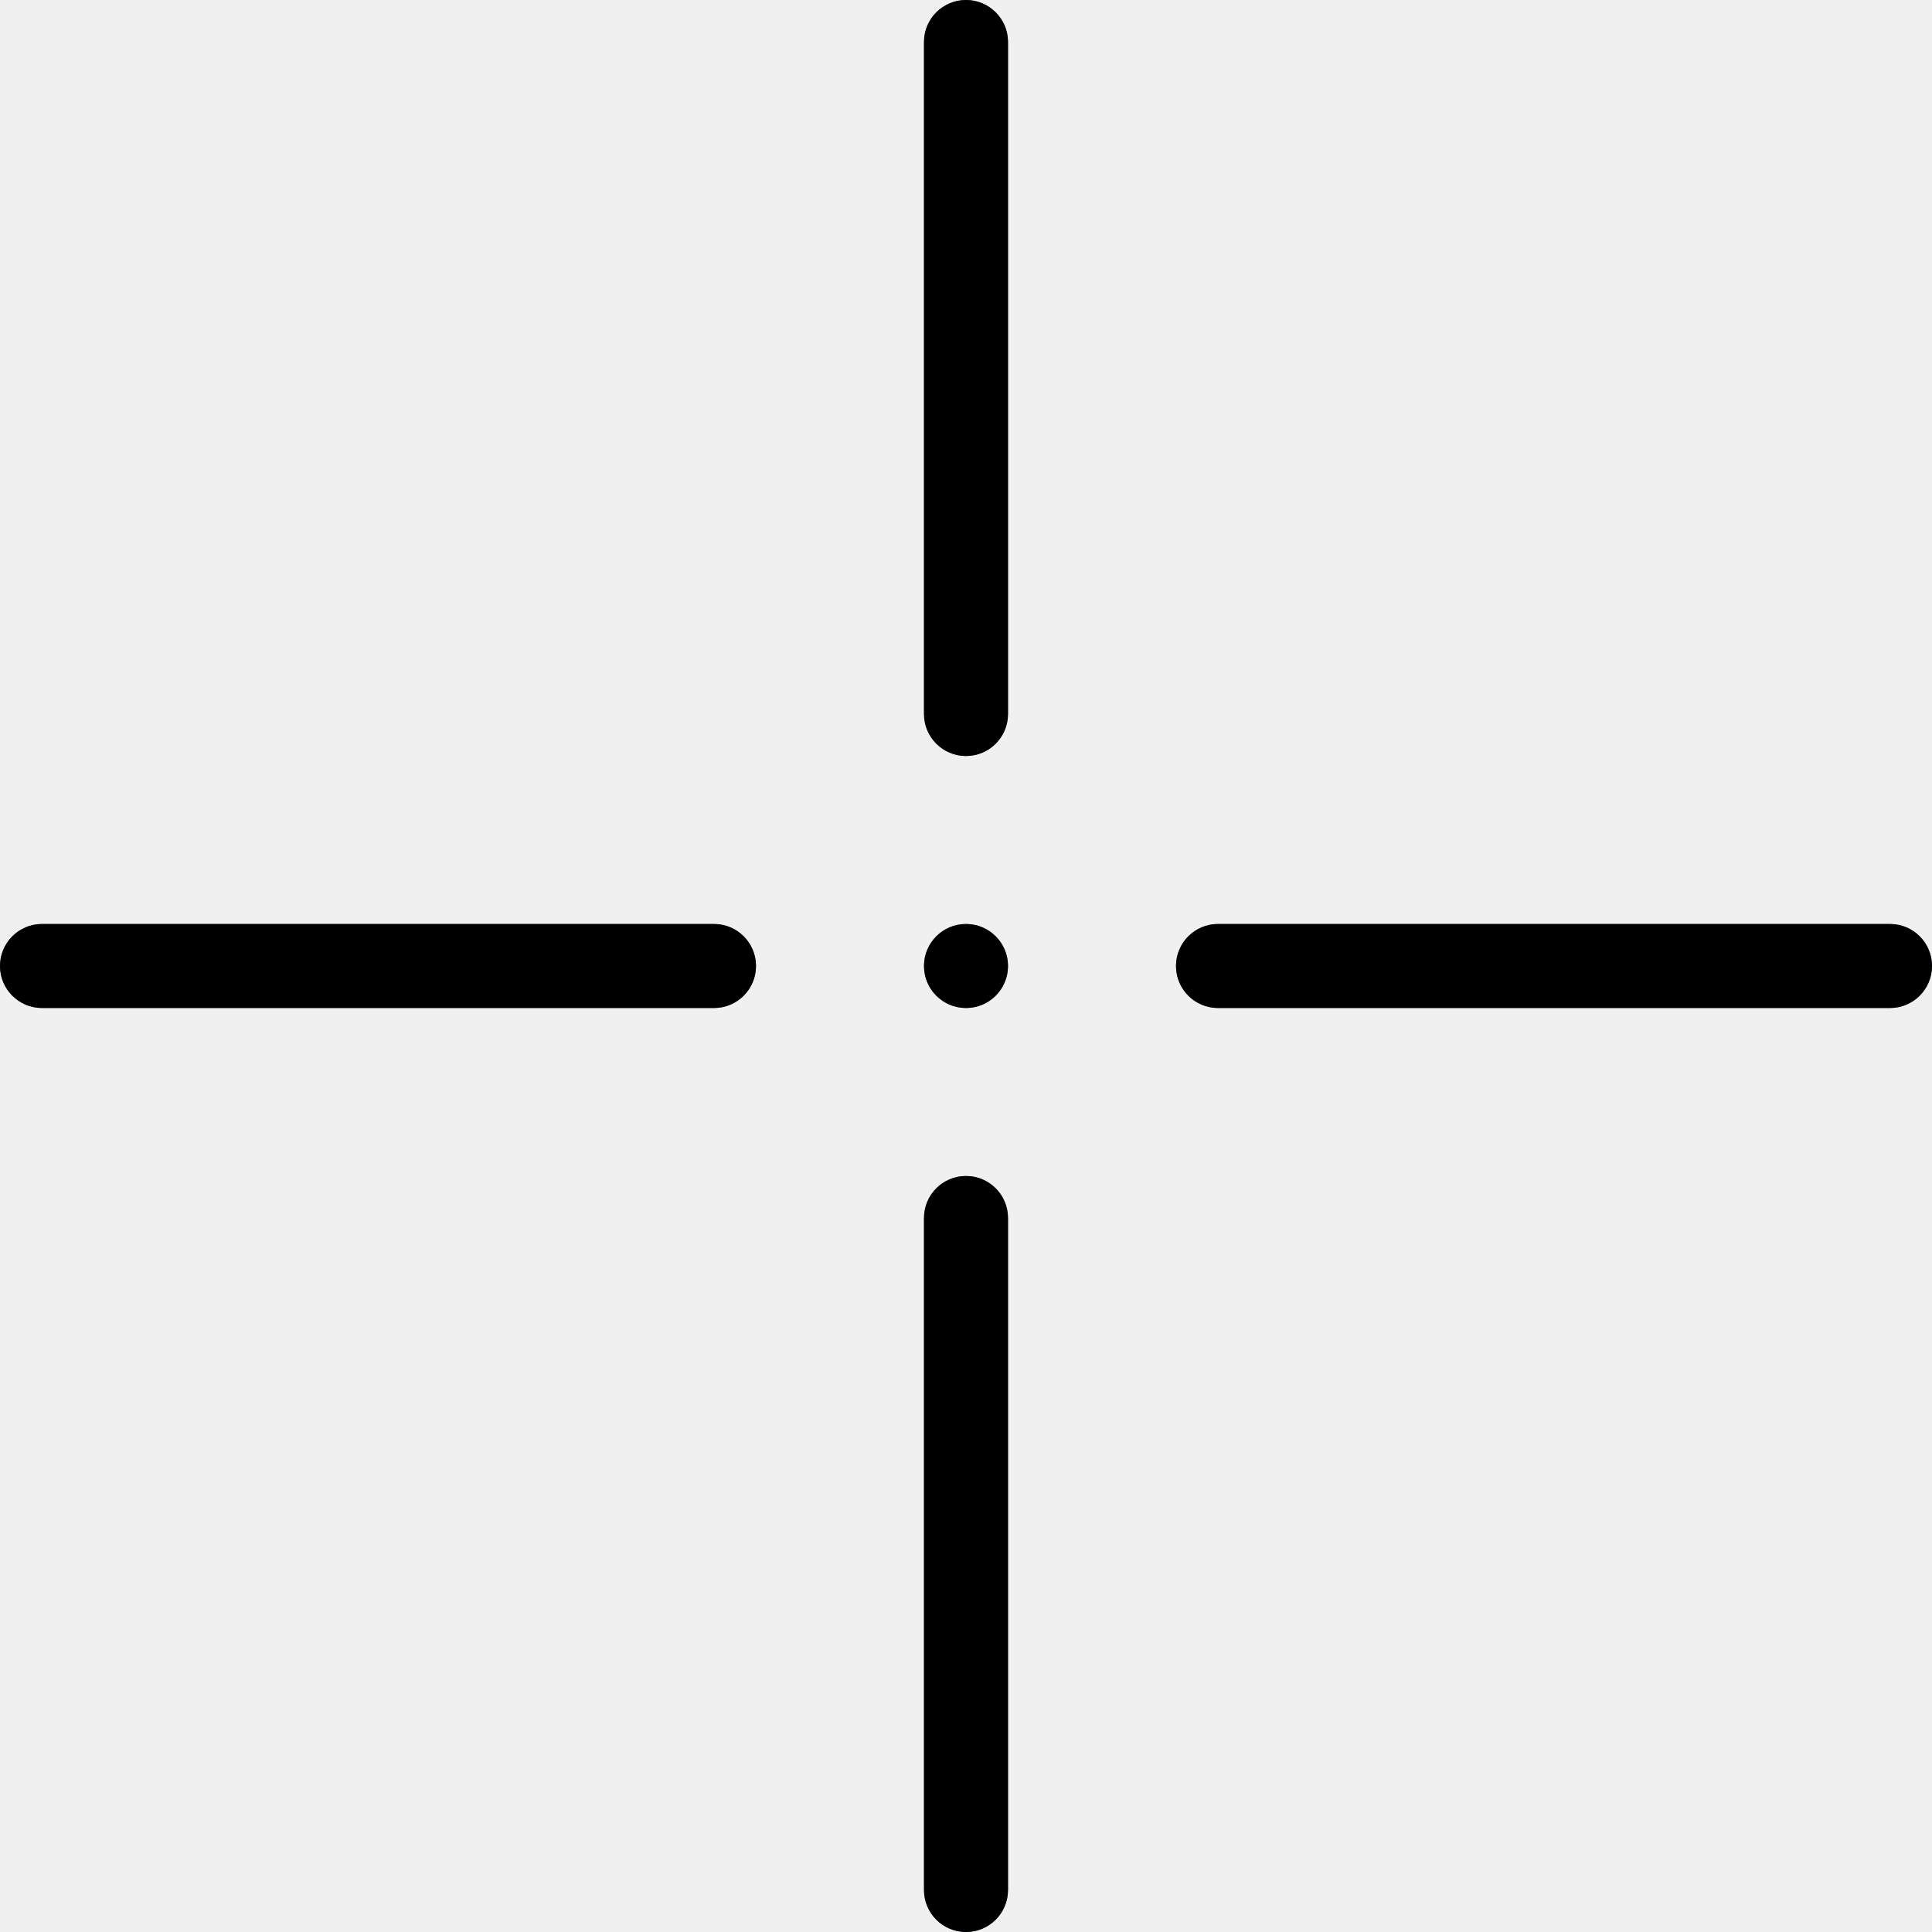
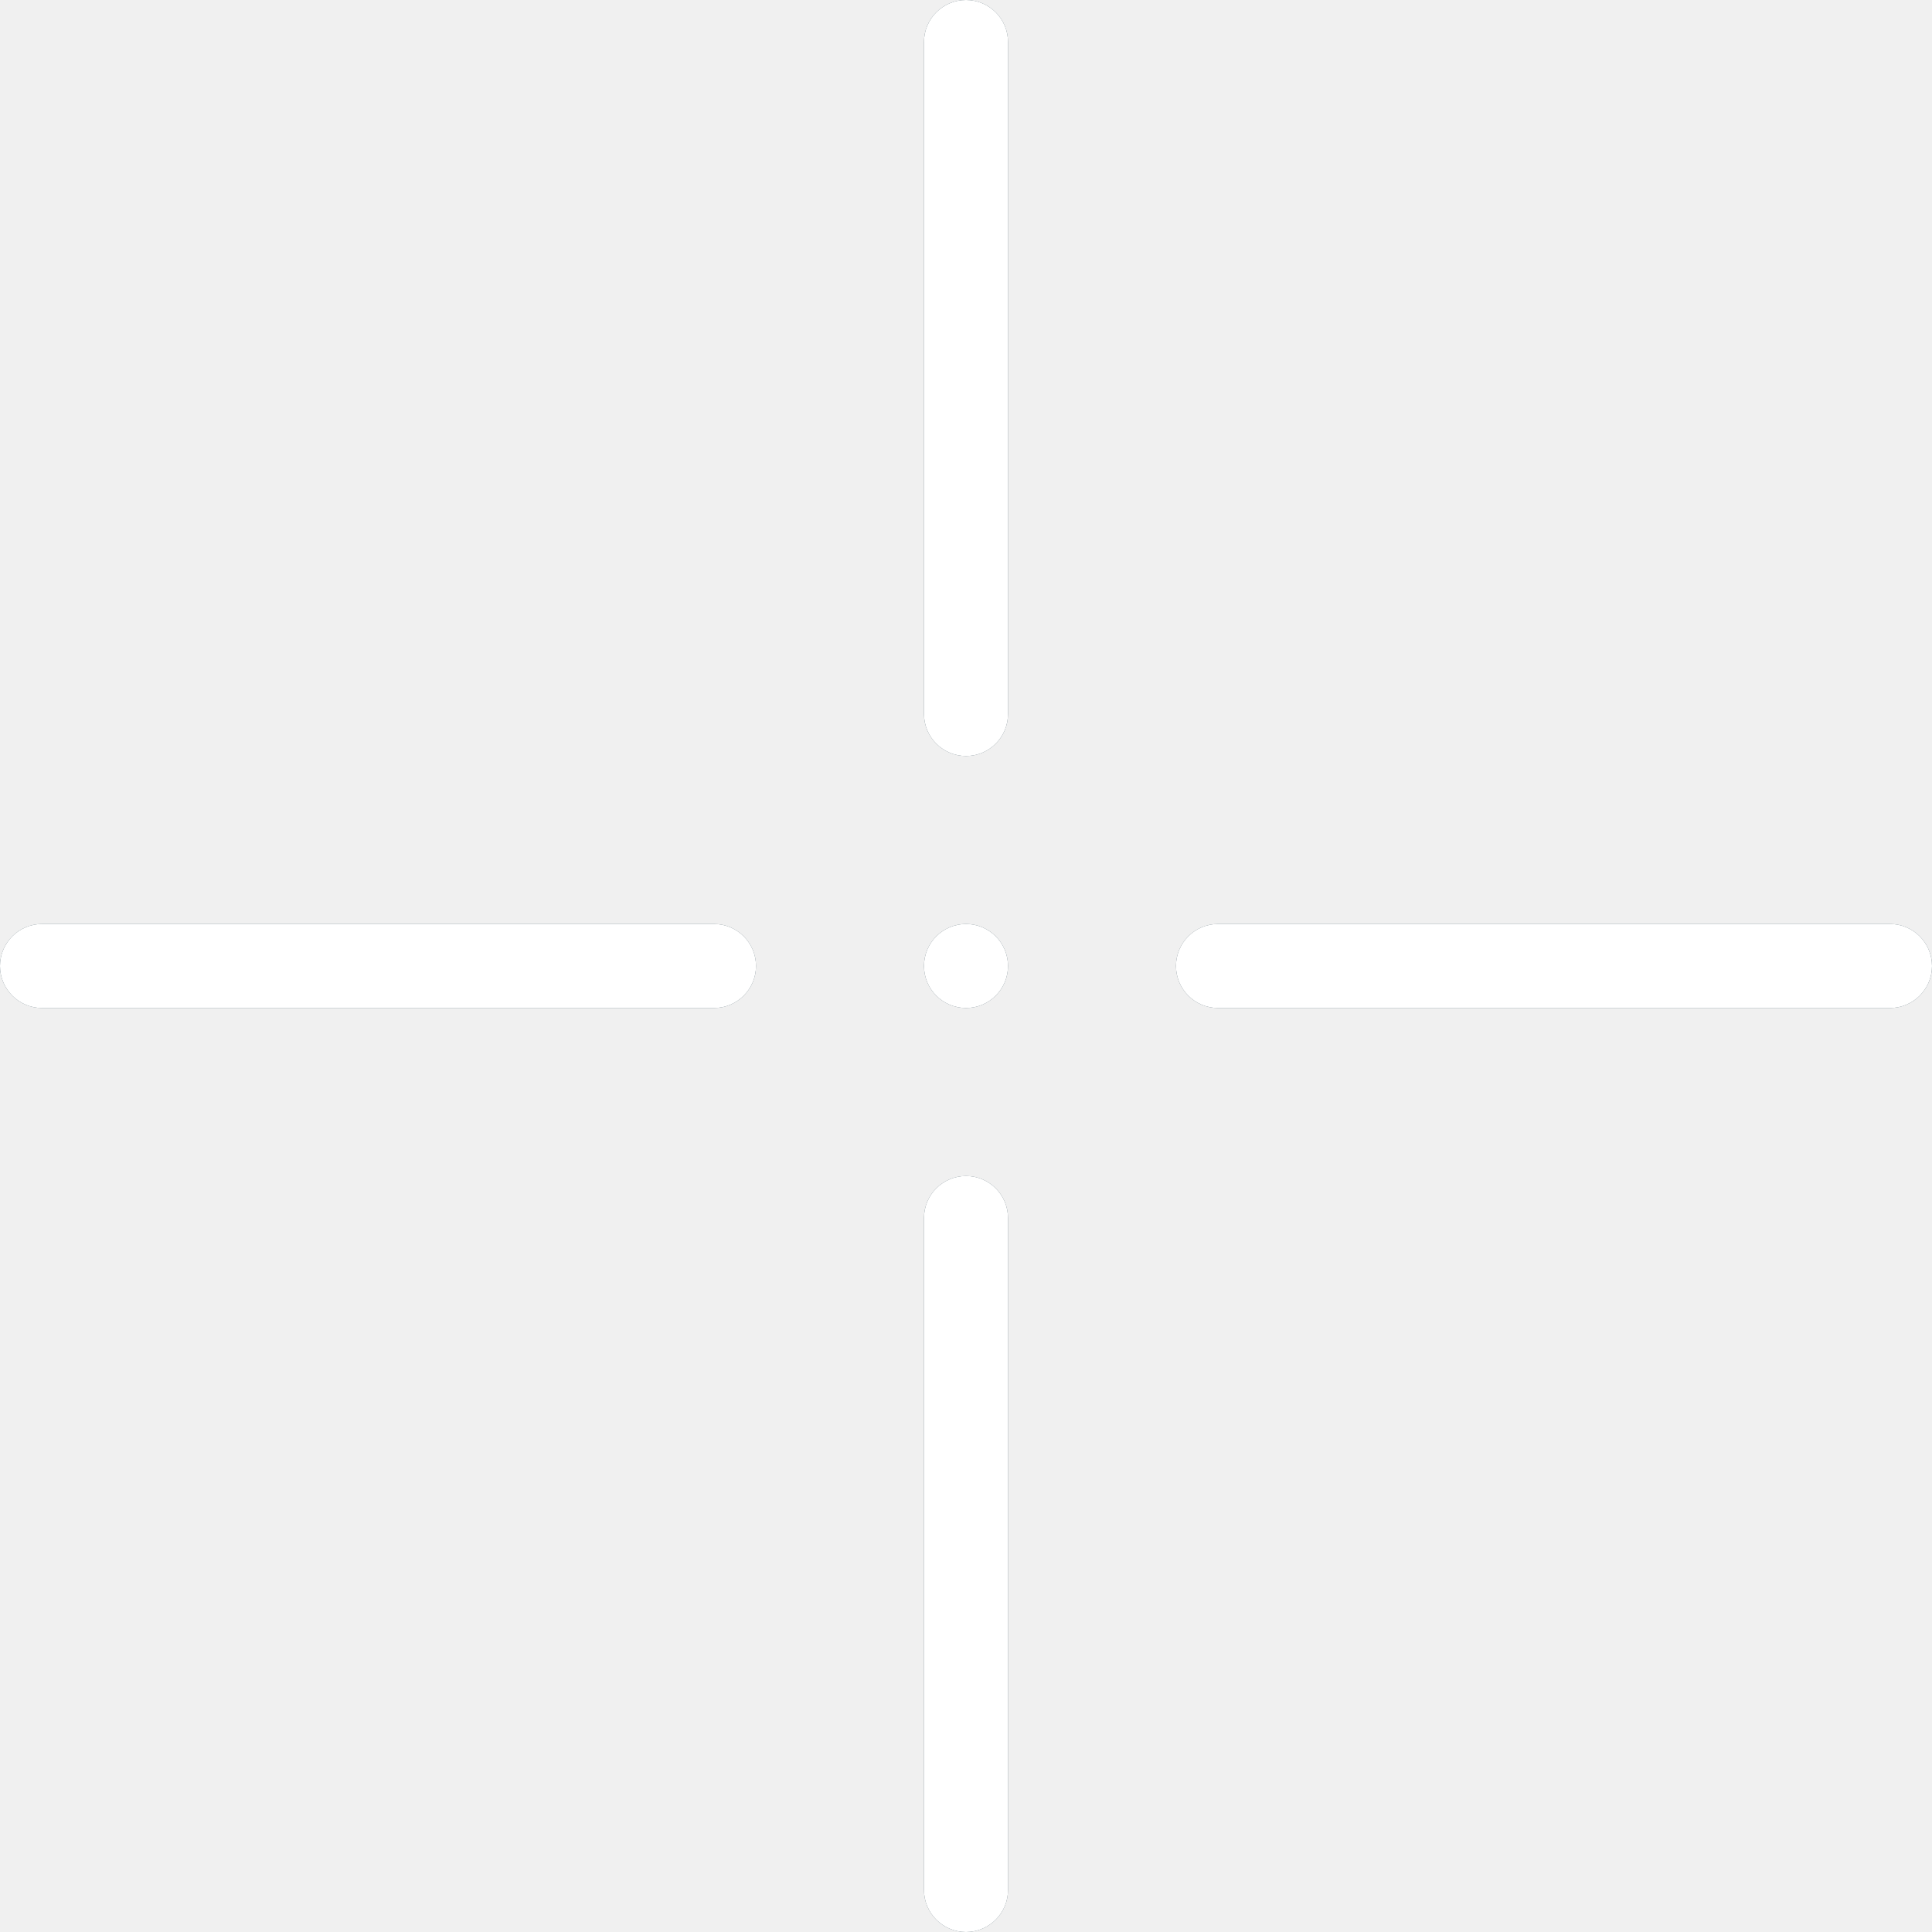
- <svg xmlns="http://www.w3.org/2000/svg" width="80px" height="80px" version="1.1" id="Capa_1" x="0px" y="0px" viewBox="0 0 490.667 490.667" style="enable-background:new 0 0 490.667 490.667;" xml:space="preserve">
+ <svg xmlns="http://www.w3.org/2000/svg" width="80px" height="80px" version="1.1" id="Capa_1" x="0px" y="0px" viewBox="0 0 490.667 490.667" style="enable-background:new 0 0 490.667 490.667;" xml:space="preserve" fill="white">
  <g>
    <path style="fill:#455A64;" d="M245.333,0c-5.891,0-10.667,4.776-10.667,10.667v170.667c0,5.891,4.776,10.667,10.667,10.667   c5.891,0,10.667-4.776,10.667-10.667V10.667C256,4.776,251.224,0,245.333,0z" />
    <path style="fill:#455A64;" d="M245.333,298.667c-5.891,0-10.667,4.776-10.667,10.667V480c0,5.891,4.776,10.667,10.667,10.667   c5.891,0,10.667-4.776,10.667-10.667V309.333C256,303.442,251.224,298.667,245.333,298.667z" />
    <path style="fill:#455A64;" d="M181.333,234.667H10.667C4.776,234.667,0,239.442,0,245.333C0,251.224,4.776,256,10.667,256h170.667   c5.891,0,10.667-4.776,10.667-10.667C192,239.442,187.224,234.667,181.333,234.667z" />
    <path style="fill:#455A64;" d="M480,234.667H309.333c-5.891,0-10.667,4.776-10.667,10.667c0,5.891,4.776,10.667,10.667,10.667H480   c5.891,0,10.667-4.776,10.667-10.667C490.667,239.442,485.891,234.667,480,234.667z" />
    <circle style="fill:#455A64;" cx="245.333" cy="245.333" r="10.667" />
  </g>
  <path d="M245.333,192c-5.891,0-10.667-4.776-10.667-10.667V10.667C234.667,4.776,239.442,0,245.333,0  C251.224,0,256,4.776,256,10.667v170.667C256,187.224,251.224,192,245.333,192z" />
  <path d="M245.333,490.667c-5.891,0-10.667-4.776-10.667-10.667V309.333c0-5.891,4.776-10.667,10.667-10.667  c5.891,0,10.667,4.776,10.667,10.667V480C256,485.891,251.224,490.667,245.333,490.667z" />
  <path d="M181.333,256H10.667C4.776,256,0,251.224,0,245.333c0-5.891,4.776-10.667,10.667-10.667h170.667  c5.891,0,10.667,4.776,10.667,10.667C192,251.224,187.224,256,181.333,256z" />
  <path d="M480,256H309.333c-5.891,0-10.667-4.776-10.667-10.667c0-5.891,4.776-10.667,10.667-10.667H480  c5.891,0,10.667,4.776,10.667,10.667C490.667,251.224,485.891,256,480,256z" />
  <circle cx="245.333" cy="245.333" r="10.667" />
  <g>
</g>
  <g>
</g>
  <g>
</g>
  <g>
</g>
  <g>
</g>
  <g>
</g>
  <g>
</g>
  <g>
</g>
  <g>
</g>
  <g>
</g>
  <g>
</g>
  <g>
</g>
  <g>
</g>
  <g>
</g>
  <g>
</g>
</svg>
